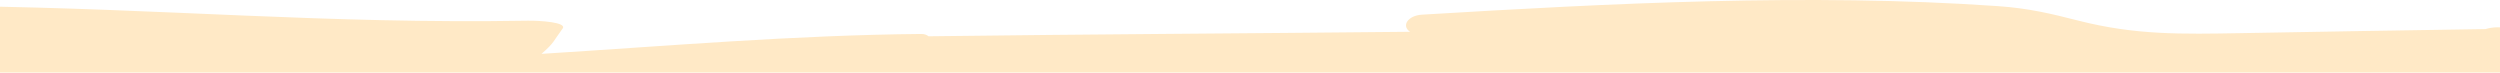
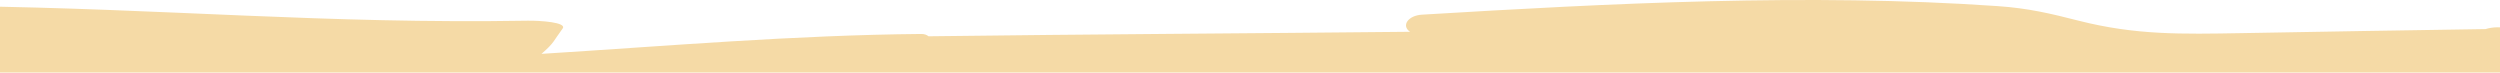
<svg xmlns="http://www.w3.org/2000/svg" xmlns:xlink="http://www.w3.org/1999/xlink" width="1792px" height="52px" viewBox="0 0 1792 52" version="1.1">
  <defs>
    <rect width="1800" height="9630" id="artboard_1" />
    <rect width="1792" height="52" id="slice_1" />
    <clipPath id="clip_1">
      <use xlink:href="#slice_1" clip-rule="evenodd" />
    </clipPath>
    <clipPath id="clip_2">
      <use xlink:href="#artboard_1" clip-rule="evenodd" />
    </clipPath>
  </defs>
  <g id="Slice" clip-path="url(#clip_1)">
    <use xlink:href="#slice_1" stroke="none" fill="none" />
    <g id="01_index-Event-Organiser" clip-path="url(#clip_2)" transform="translate(-6 -9013)">
      <g id="Footer" transform="translate(-70 9013)">
        <g id="Bg" transform="matrix(-1 8.742278E-08 -8.742278E-08 -1 1925 642)">
-           <path d="M1884.54 37.349C1884.54 37.349 1901.72 20.245 1884.54 20.446C1881.03 20.485 1877.53 20.563 1874.03 20.609C1869.12 19.097 1862.67 19.26 1857.65 20.85C1799.36 21.656 1741.08 22.757 1682.8 23.75C1639.82 24.486 1606.95 25.254 1565.96 14.833C1545.66 9.661 1530.03 5.916 1507.83 4.373C1372.66 -5.001 1230.1 2.419 1095.26 10.514C1085.34 11.111 1080.24 18.369 1086.7 22.78C971.66 23.967 856.603 24.517 741.559 26.006C740.385 25.029 738.674 24.323 736.401 24.346C645.642 25.145 554.564 32.953 464.147 38.605C473.545 30.418 472.402 29.766 479.295 20.446C482.595 15.98 462.955 14.693 454.192 14.833C308.739 17.252 194.736 6.187 49.271 4.373C36.817 4.218 31.383 14.802 43.604 15.321C48.823 15.546 54.054 15.709 59.285 15.918C55.02 124.028 43.323 231.873 28.926 339.61C21.947 391.707 12.402 443.579 4.018 495.583C-2.863 538.228 -3.45 578.012 23.12 617.927C24.893 620.571 30.869 622.518 35.22 622.332C536.317 600.567 1035.73 640.219 1536.64 641.941C1600.19 642.158 1663.76 641.793 1727.29 640.63C1767.36 639.894 1820.71 644.499 1858.67 634.419C1883.41 627.86 1890.5 618.292 1896.68 602.738C1910.31 568.521 1912.92 530.505 1917.41 495.497C1937.14 342.37 1915.8 189.143 1883.29 37.365L1884.54 37.349Z" transform="matrix(-1 8.742278E-08 -8.742278E-08 -1 1925 642)" id="Fill-111" fill="#ffe9c6" fill-rule="evenodd" stroke="none" />
+           <path d="M1884.54 37.349C1884.54 37.349 1901.72 20.245 1884.54 20.446C1881.03 20.485 1877.53 20.563 1874.03 20.609C1869.12 19.097 1862.67 19.26 1857.65 20.85C1799.36 21.656 1741.08 22.757 1682.8 23.75C1639.82 24.486 1606.95 25.254 1565.96 14.833C1545.66 9.661 1530.03 5.916 1507.83 4.373C1372.66 -5.001 1230.1 2.419 1095.26 10.514C1085.34 11.111 1080.24 18.369 1086.7 22.78C971.66 23.967 856.603 24.517 741.559 26.006C740.385 25.029 738.674 24.323 736.401 24.346C645.642 25.145 554.564 32.953 464.147 38.605C473.545 30.418 472.402 29.766 479.295 20.446C482.595 15.98 462.955 14.693 454.192 14.833C308.739 17.252 194.736 6.187 49.271 4.373C36.817 4.218 31.383 14.802 43.604 15.321C48.823 15.546 54.054 15.709 59.285 15.918C55.02 124.028 43.323 231.873 28.926 339.61C21.947 391.707 12.402 443.579 4.018 495.583C-2.863 538.228 -3.45 578.012 23.12 617.927C24.893 620.571 30.869 622.518 35.22 622.332C536.317 600.567 1035.73 640.219 1536.64 641.941C1600.19 642.158 1663.76 641.793 1727.29 640.63C1767.36 639.894 1820.71 644.499 1858.67 634.419C1883.41 627.86 1890.5 618.292 1896.68 602.738C1910.31 568.521 1912.92 530.505 1917.41 495.497C1937.14 342.37 1915.8 189.143 1883.29 37.365L1884.54 37.349Z" transform="matrix(-1 8.742278E-08 -8.742278E-08 -1 1925 642)" id="Fill-111" fill="#f5daa6" fill-rule="evenodd" stroke="none" />
        </g>
      </g>
    </g>
  </g>
</svg>
